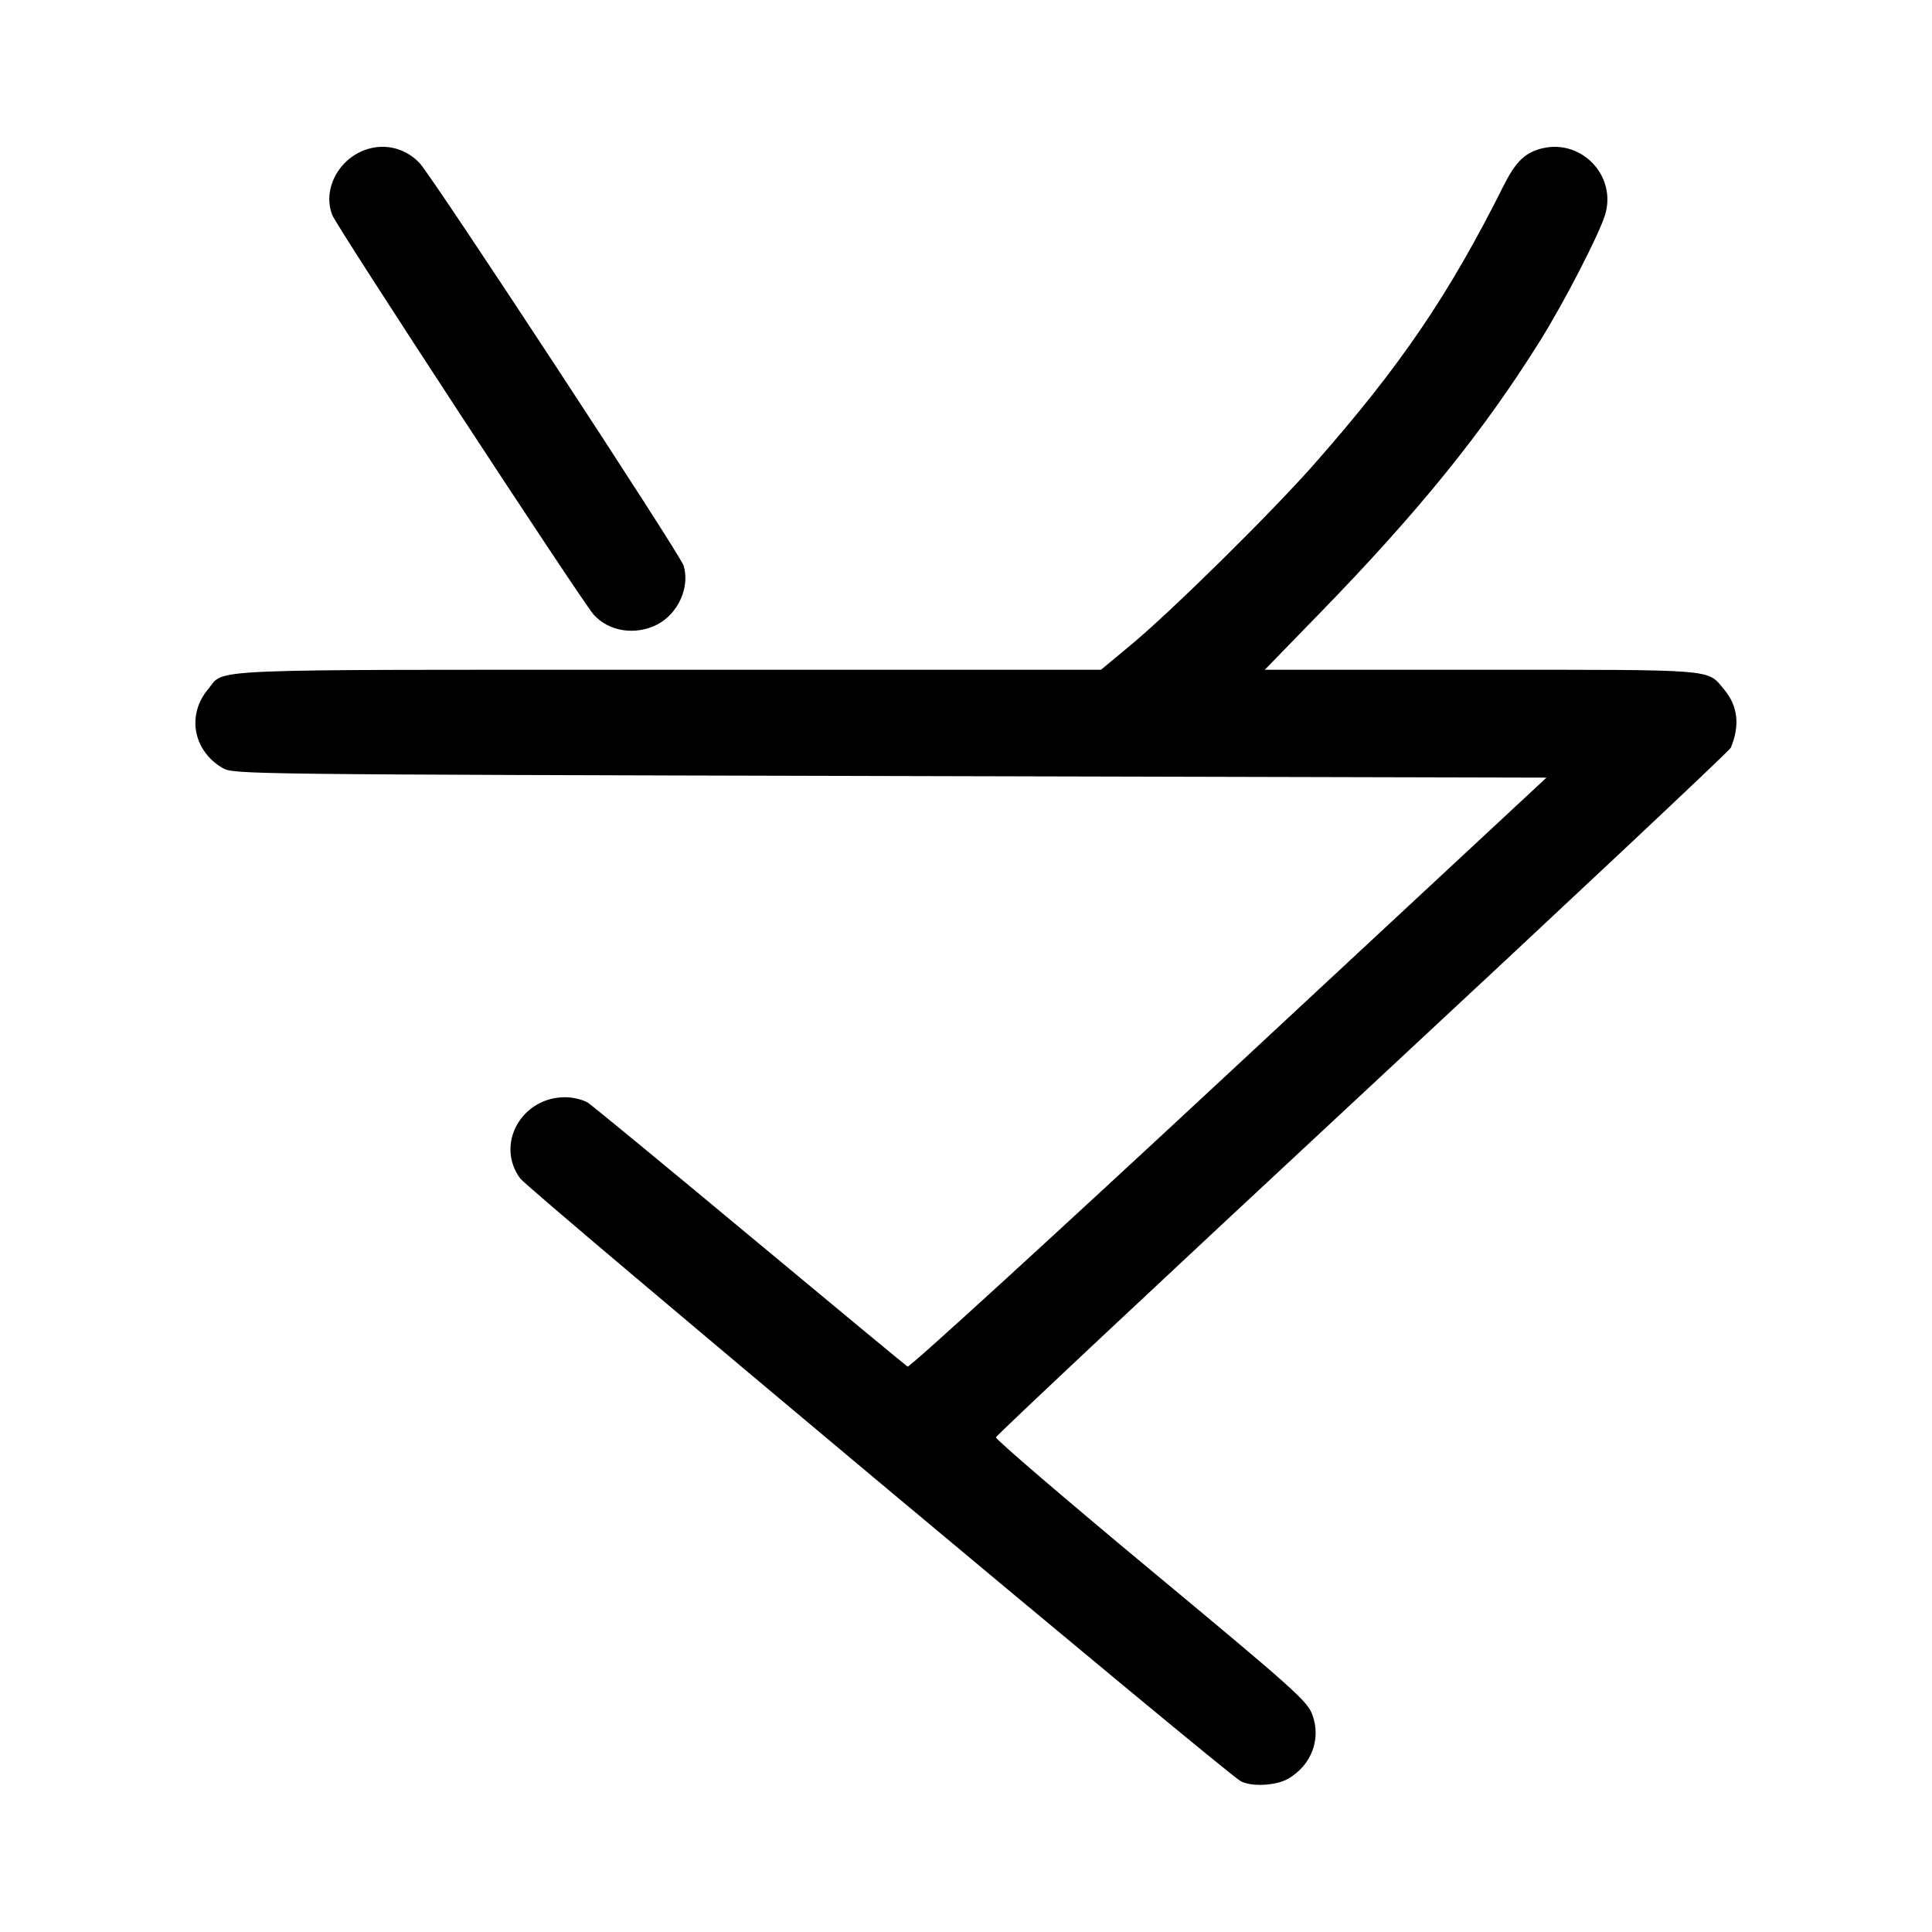
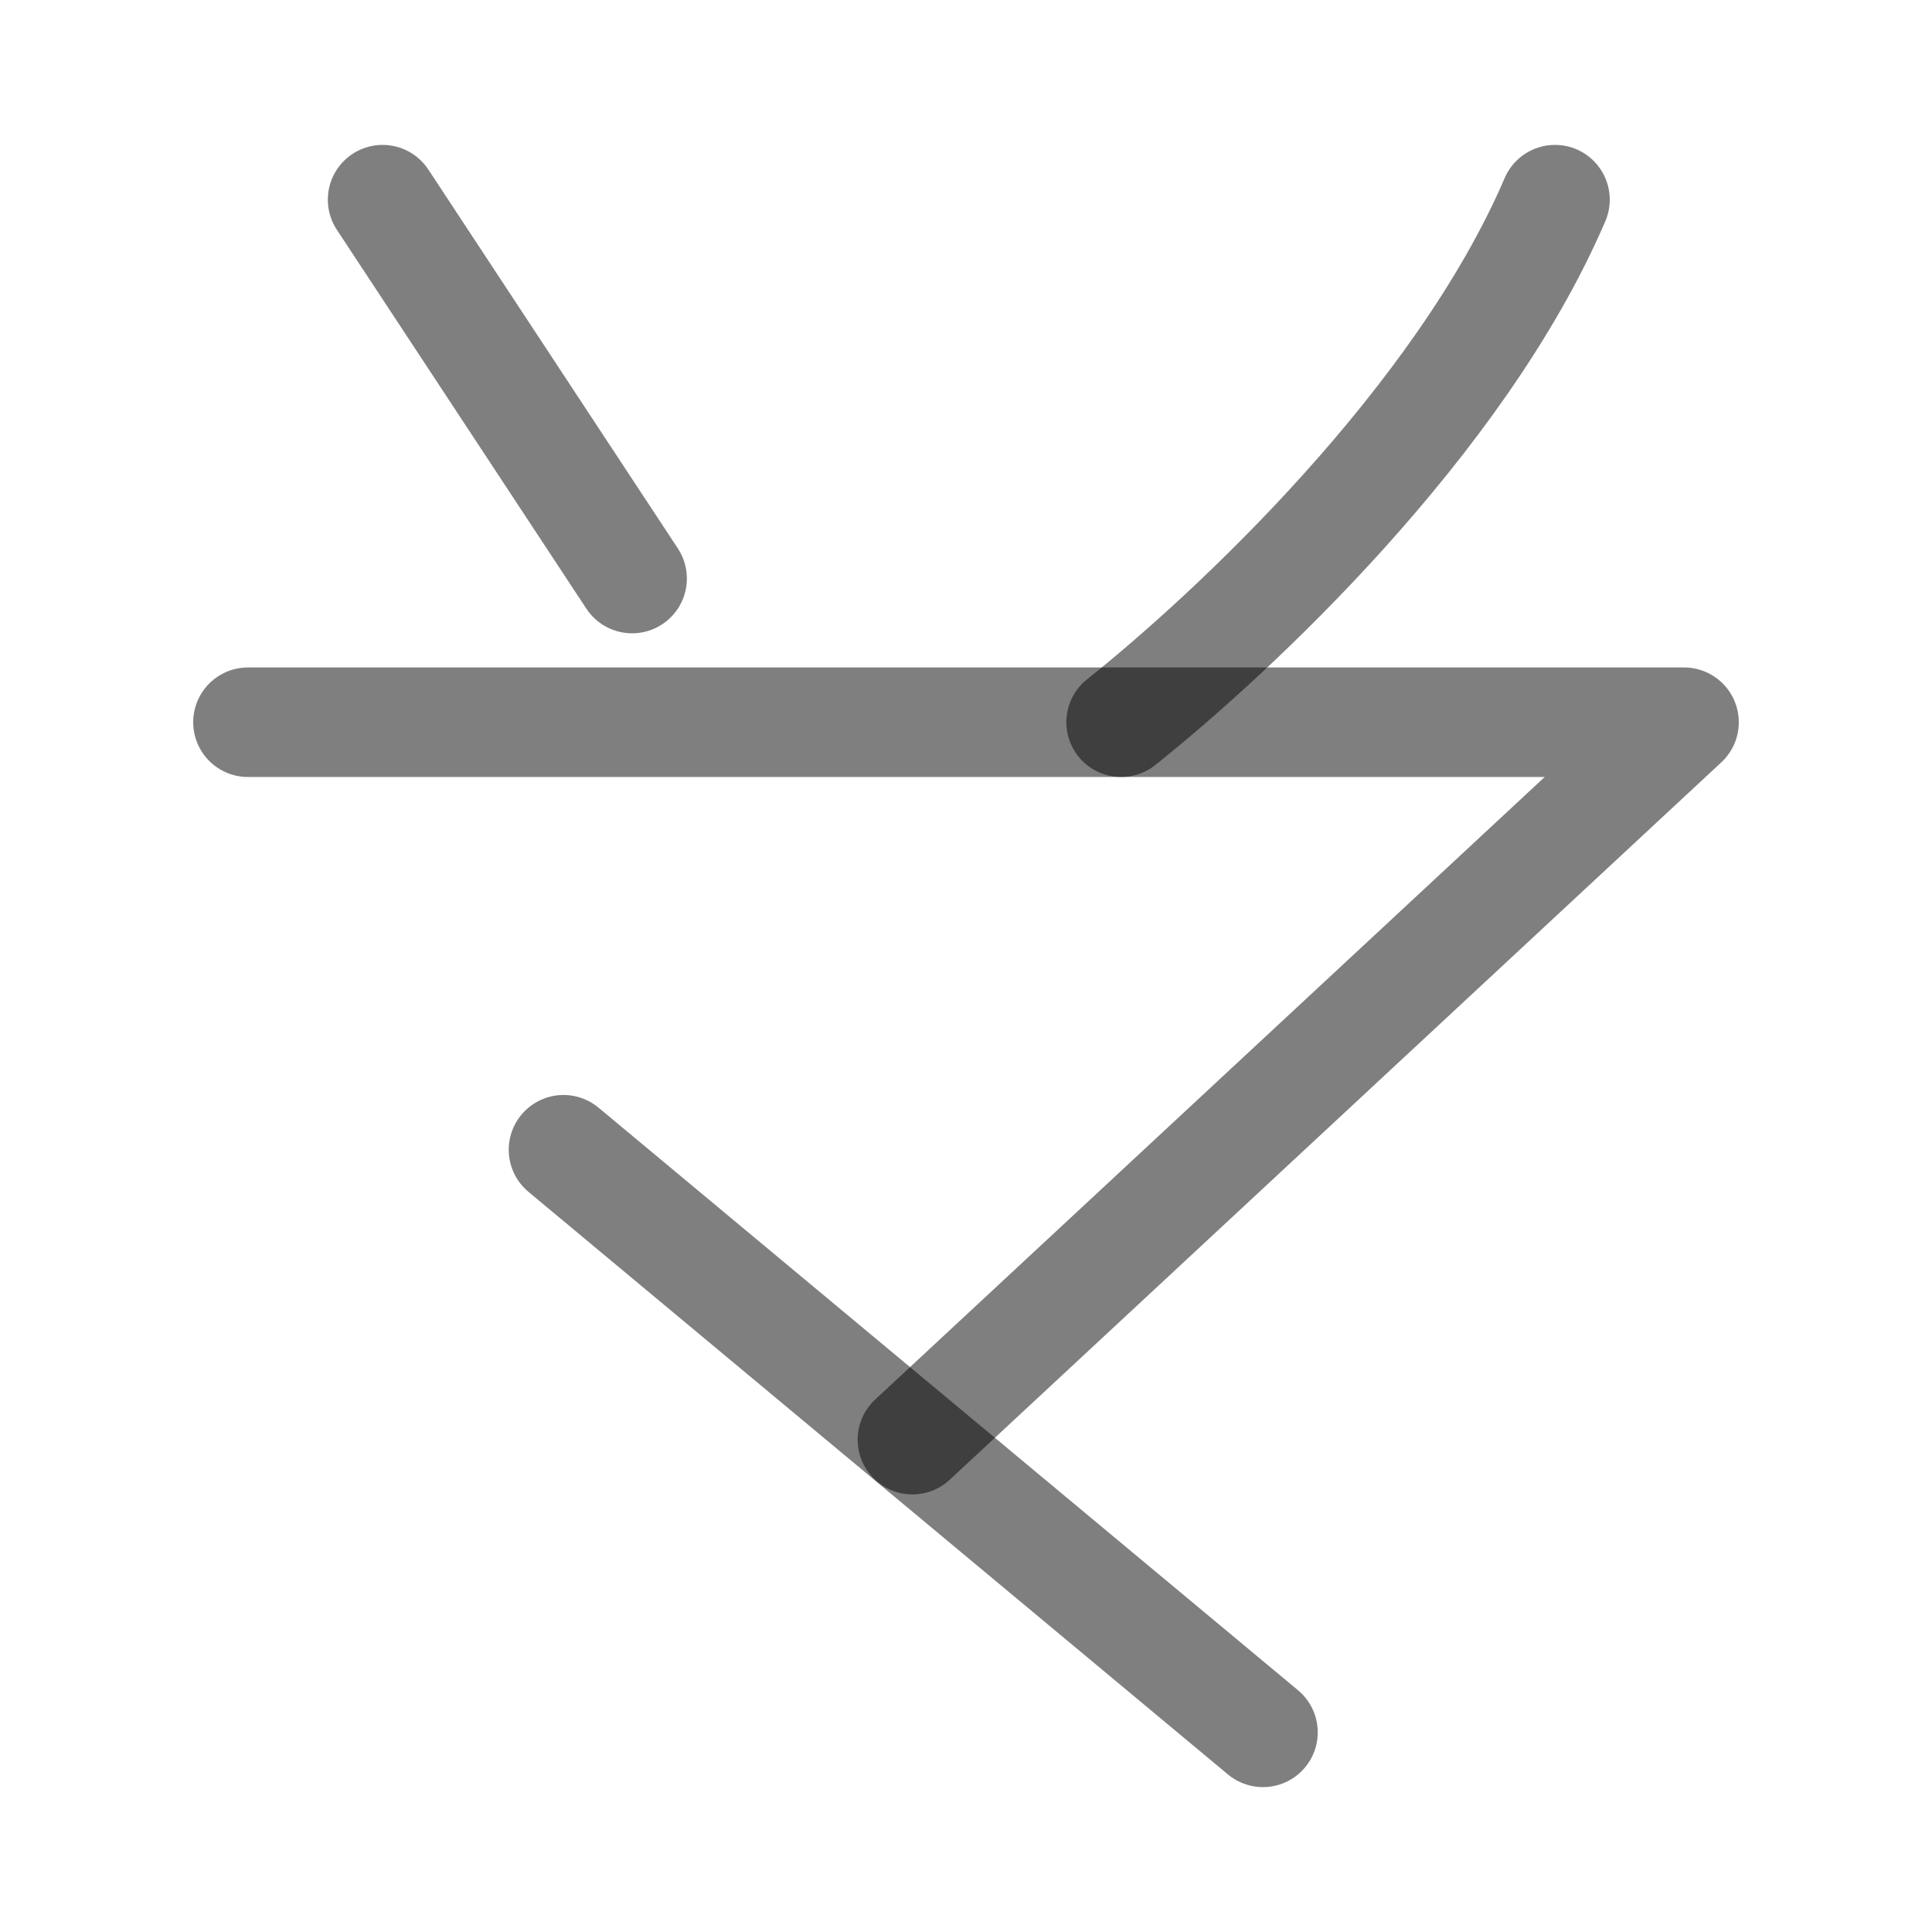
- <svg xmlns="http://www.w3.org/2000/svg" width="1000" height="1000" viewBox="0 0 1000 1000" version="1.1" id="svg5">
-   <path d="M192.125 76.660 C 176.325 80.292,166.458 97.315,172.009 111.366 C 174.536 117.764,301.095 311.196,307.291 318.131 C 315.113 326.886,328.831 329.031,340.132 323.266 C 351.021 317.711,357.256 303.802,353.822 292.726 C 351.980 286.784,224.028 91.691,217.214 84.435 C 210.674 77.471,201.272 74.557,192.125 76.660 M798.538 76.711 C 789.591 78.758,784.583 83.530,778.369 95.931 C 749.897 152.748,725.046 189.305,680.431 240.000 C 658.264 265.188,606.649 316.112,585.353 333.805 L 569.873 346.667 345.687 346.667 C 99.761 346.667,116.771 345.952,107.763 356.659 C 96.547 369.987,99.908 388.508,115.174 397.500 C 120.771 400.796,124.596 400.843,460.648 401.667 L 800.463 402.500 635.976 555.460 C 545.508 639.588,470.719 707.944,469.777 707.362 C 468.836 706.781,432.178 676.437,388.315 639.933 C 344.453 603.429,306.667 572.318,304.347 570.798 C 302.027 569.278,296.895 567.985,292.944 567.925 C 270.061 567.580,256.179 592.226,269.263 609.970 C 273.740 616.042,634.457 917.808,642.175 921.939 C 647.813 924.956,660.564 924.284,666.802 920.641 C 678.930 913.558,683.992 899.904,679.172 887.281 C 676.533 880.372,669.195 873.821,595.712 812.769 C 551.400 775.955,515.300 744.994,515.489 743.967 C 515.678 742.941,601.074 662.856,705.257 566.001 C 809.440 469.147,895.214 388.611,895.866 387.034 C 900.712 375.305,899.519 365.312,892.237 356.659 C 883.446 346.211,889.177 346.667,766.574 346.667 L 654.649 346.667 683.386 317.108 C 734.531 264.501,767.747 223.421,797.107 176.466 C 809.640 156.424,827.899 120.994,830.854 110.987 C 836.737 91.064,818.828 72.070,798.538 76.711 " stroke="none" fill-rule="evenodd" fill="black" />
+ <svg xmlns="http://www.w3.org/2000/svg" width="1000" height="1000" viewBox="0 0 264.583 264.583" version="1.1" id="svg5">
+   <defs id="defs2" />
+   <g id="g5508" transform="translate(1.695679e-4,8.629942)">
+     <path style="fill:none;fill-opacity:1;stroke:#000000;stroke-width:15;stroke-linecap:round;stroke-linejoin:round;stroke-dasharray:none;stroke-opacity:0.5" d="M 172.962,228.61 77.169,148.826" id="path1546" />
+     <path style="fill:none;fill-opacity:1;stroke:#000000;stroke-width:15;stroke-linecap:round;stroke-linejoin:round;stroke-dasharray:none;stroke-opacity:0.5" d="m 33.958,90.277 196.666,-1e-6 -105.671,98.252" id="path1564" />
+     <path style="fill:none;stroke:#000000;stroke-width:15;stroke-linecap:round;stroke-linejoin:round;stroke-opacity:0.5" d="M 52.396,18.714 86.564,70.599" id="path1314" />
+     <path style="fill:none;stroke:#000000;stroke-width:15;stroke-linecap:round;stroke-linejoin:round;stroke-opacity:0.5" d="M 212.952,18.714 C 199.878,49.164 168.788,78.116 153.531,90.277" id="path1924" />
+   </g>
</svg>
